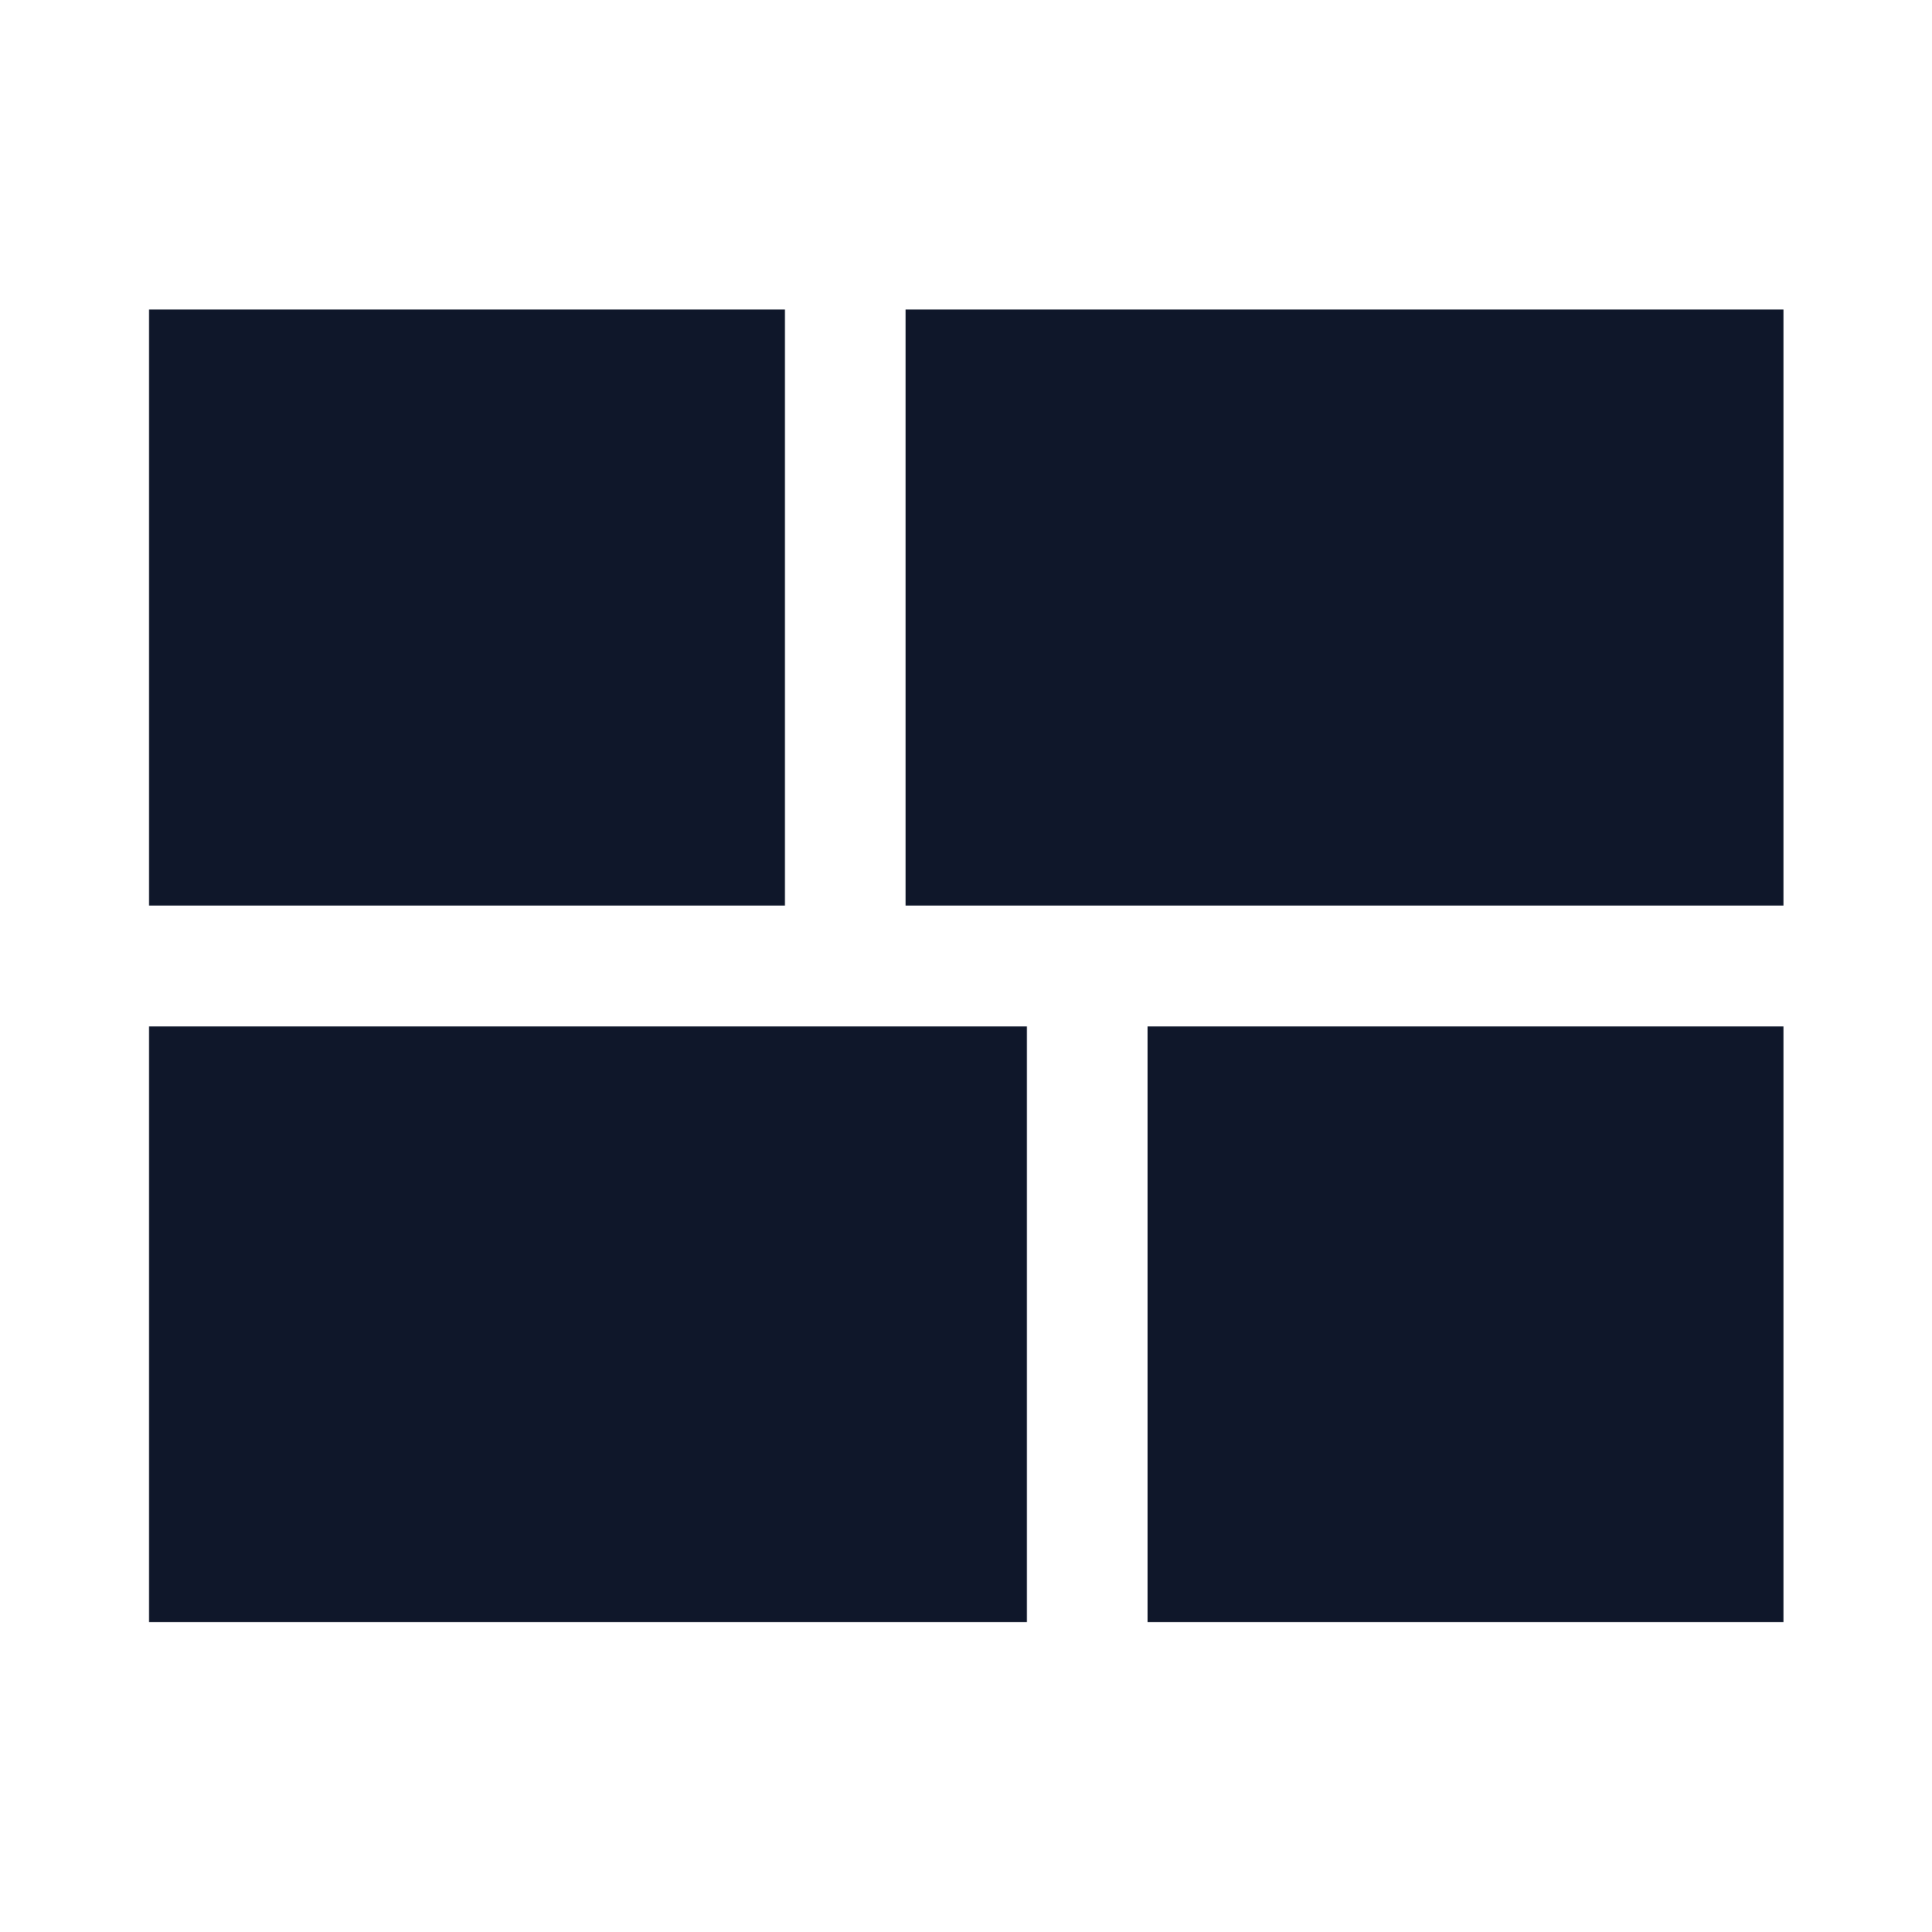
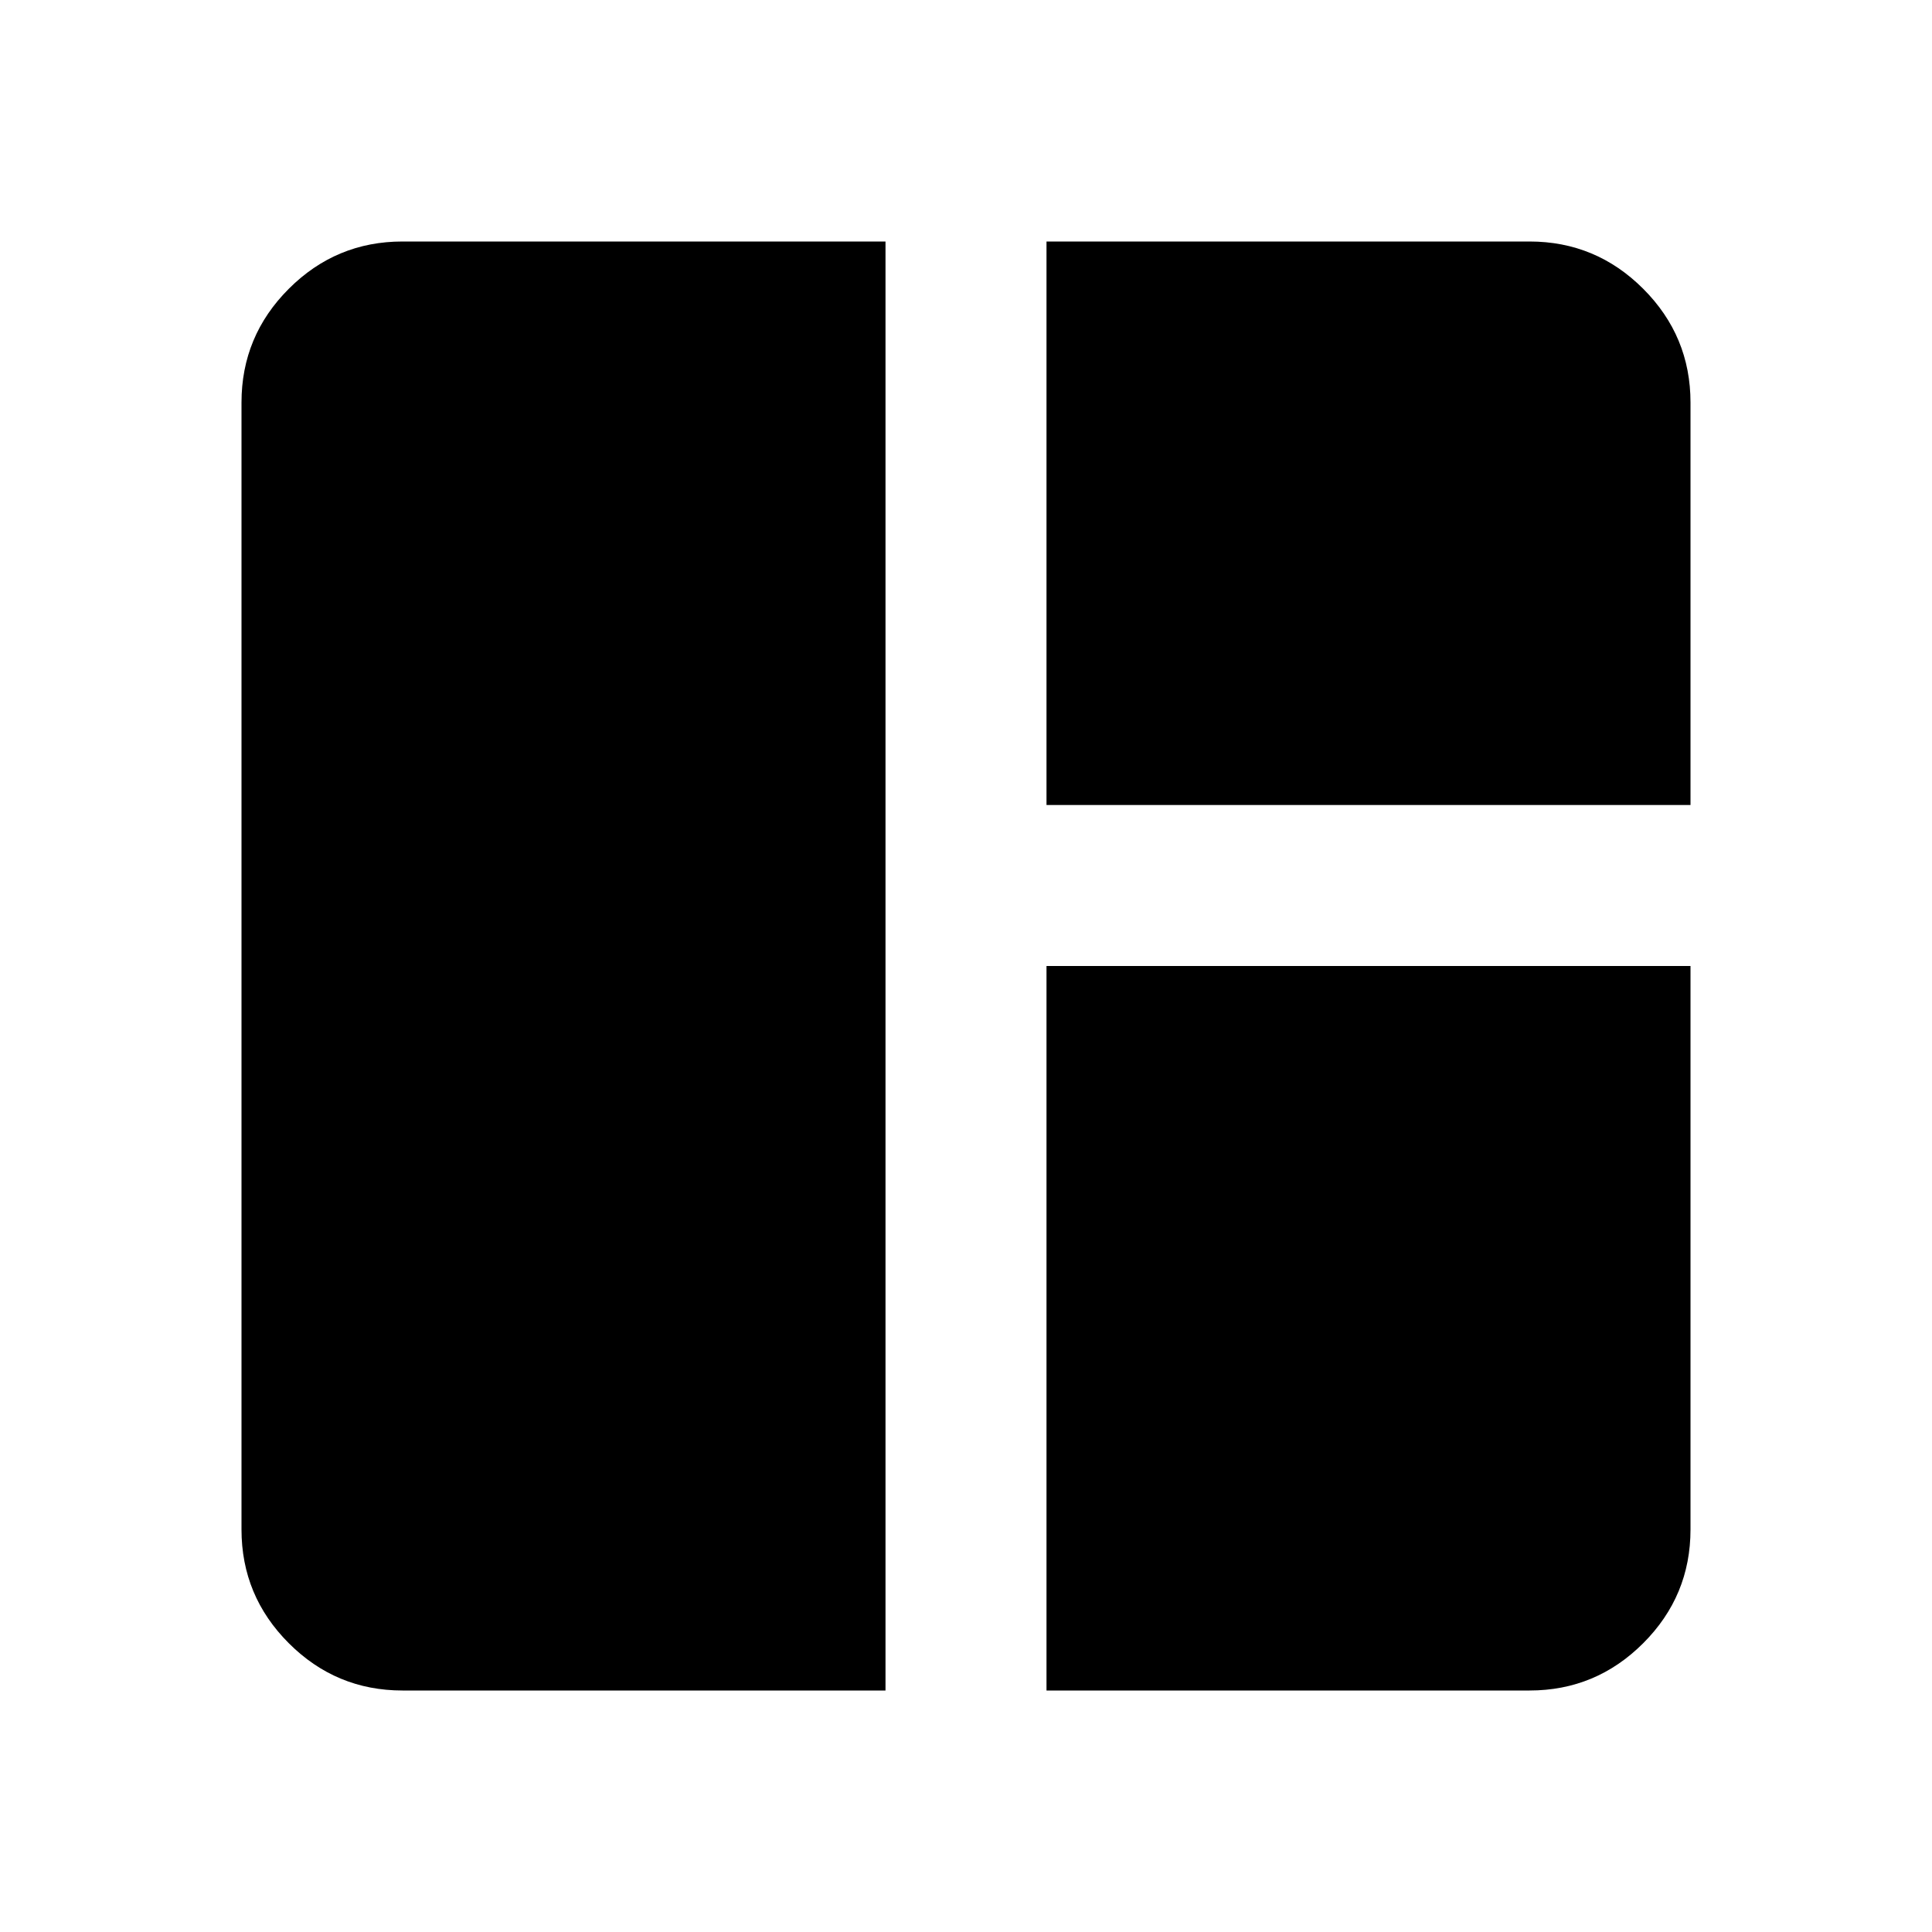
- <svg xmlns="http://www.w3.org/2000/svg" height="48px" viewBox="0 -960 960 960" width="48px" fill="#0f172a">
-   <path d="M570.24-154.02V-450h315.98v295.98H570.24ZM450-510v-296.22h436.22V-510H450ZM74.02-154.02V-450h436.22v295.98H74.02Zm0-355.98v-296.22H390V-510H74.02Z" />
+ <svg xmlns="http://www.w3.org/2000/svg" height="24px" viewBox="0 -960 960 960" width="24px" fill="#000000">
+   <path d="M200-120q-33 0-56.5-23.5T120-200v-560q0-33 23.5-56.5T200-840h240v720H200Zm320 0v-360h320v280q0 33-23.5 56.5T760-120H520Zm0-440v-280h240q33 0 56.5 23.5T840-760v200H520Z" />
</svg>
